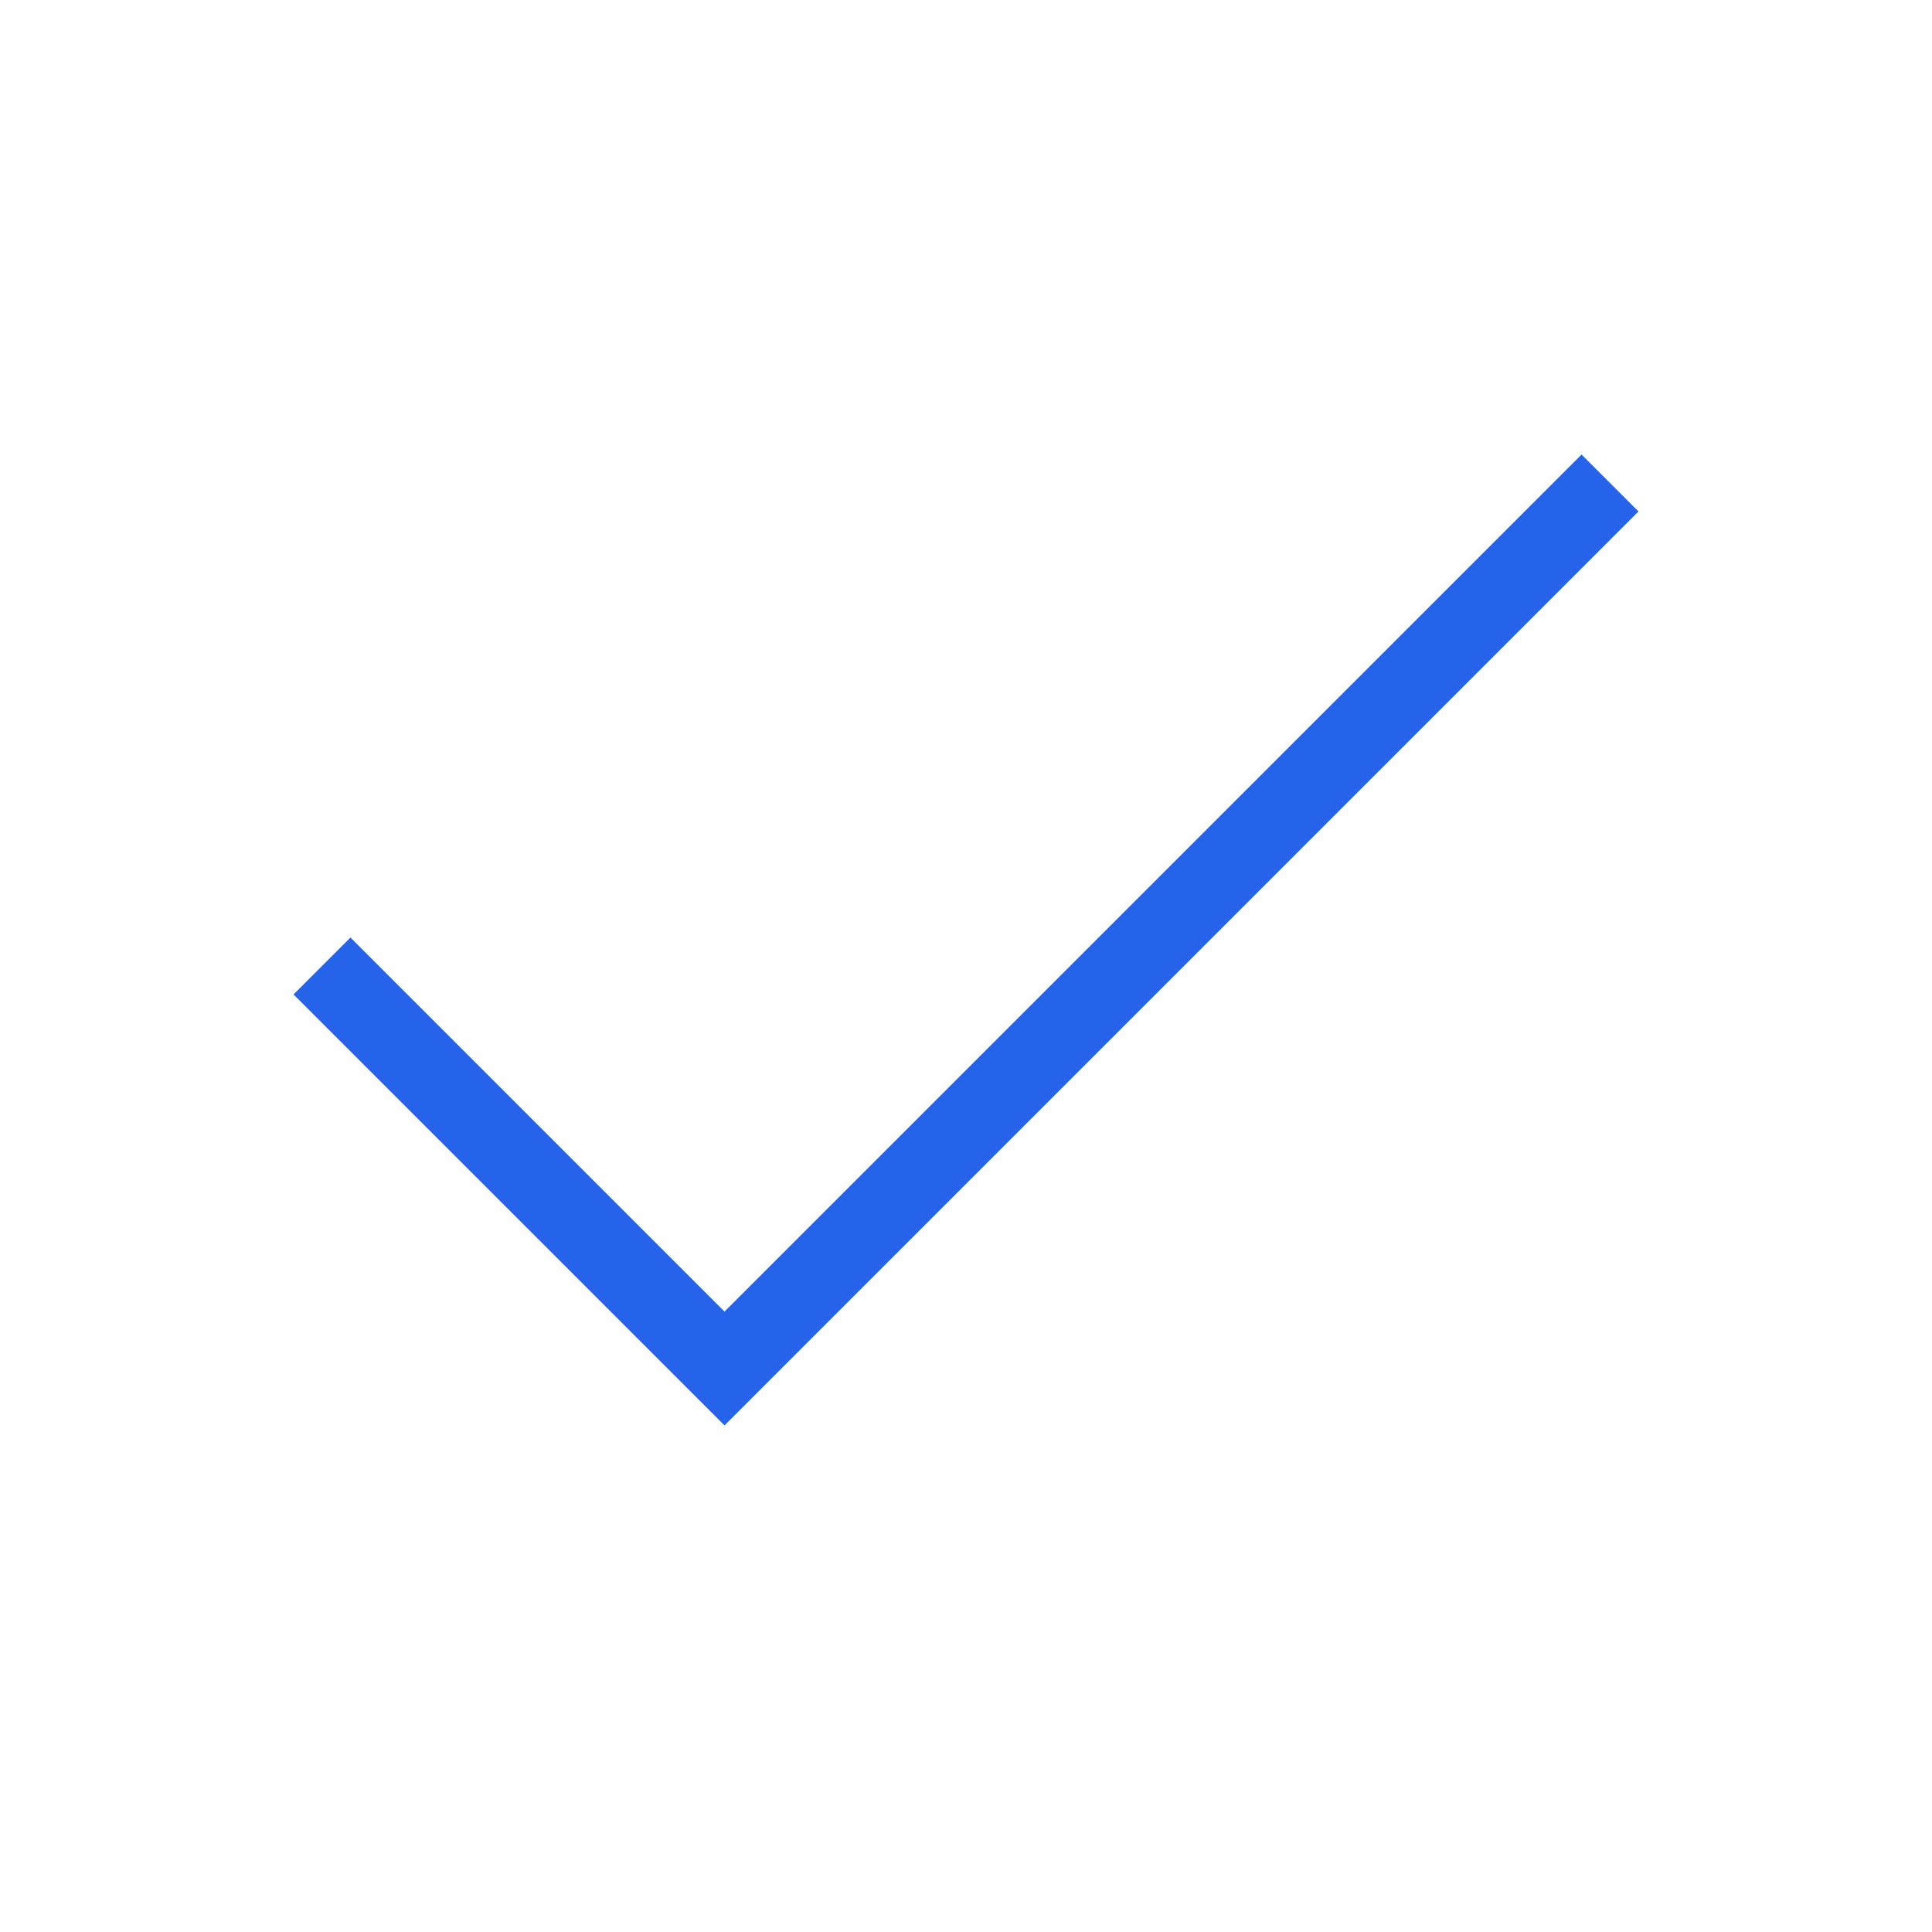
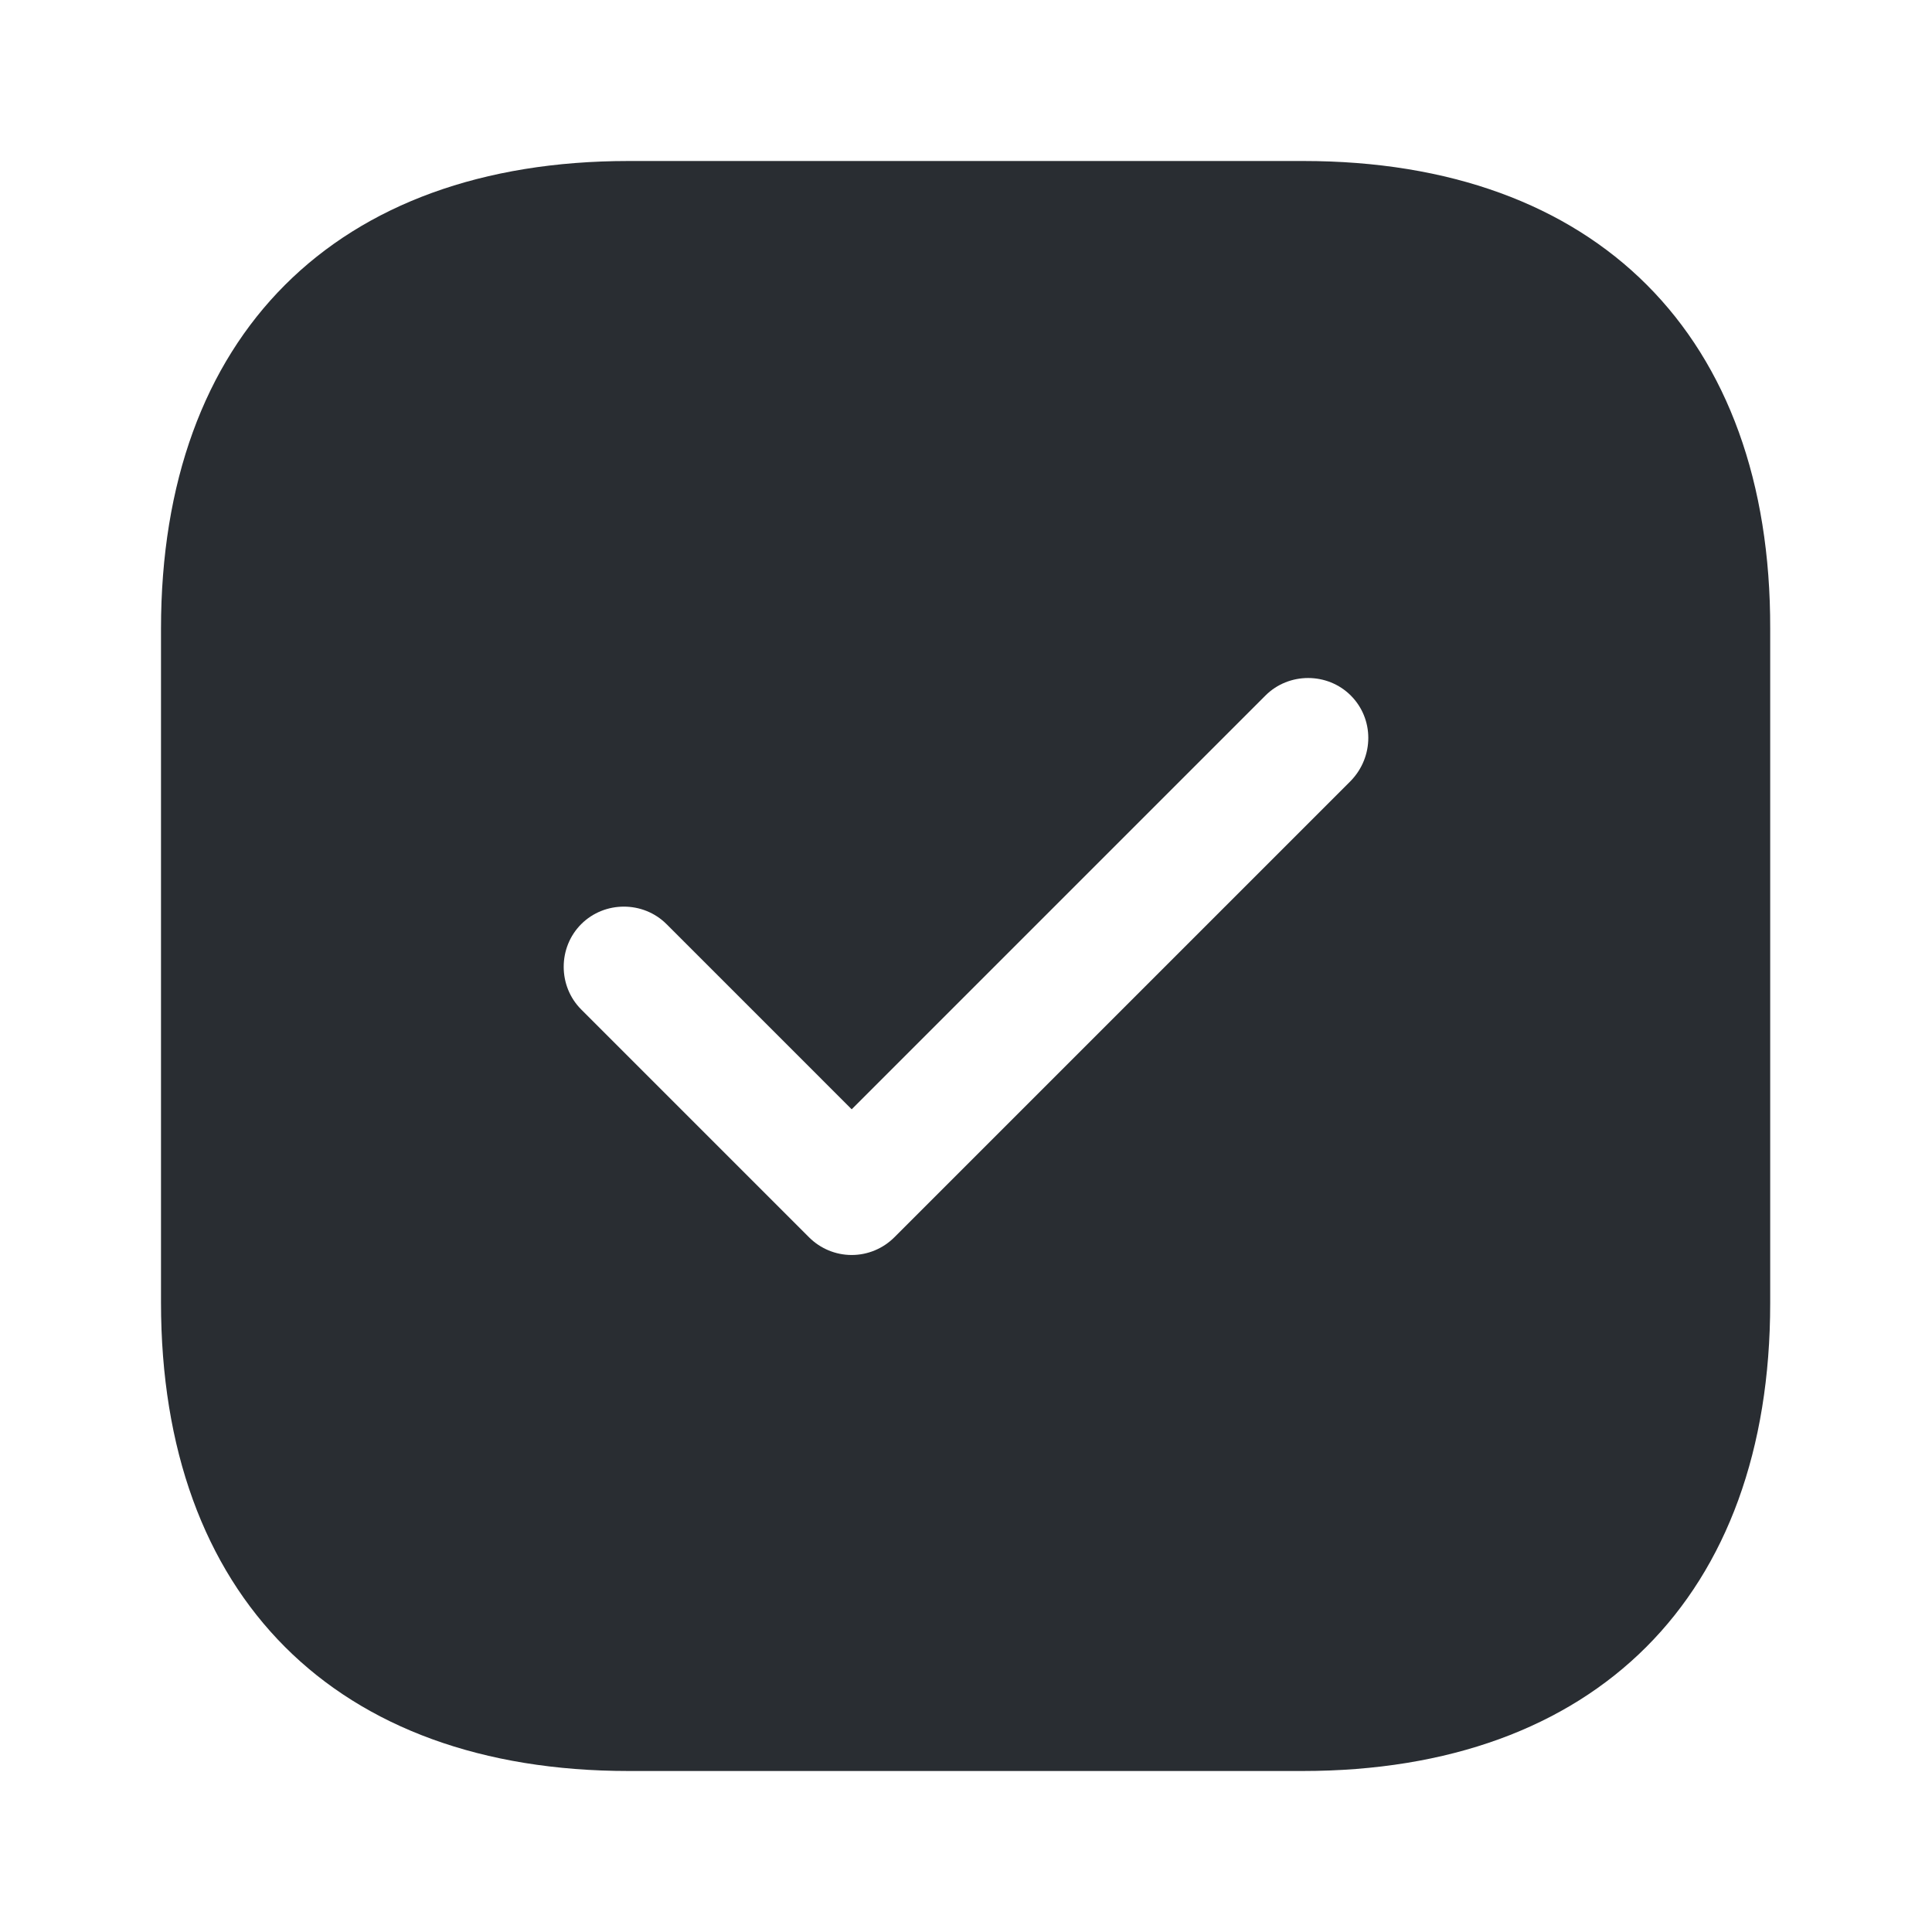
- <svg xmlns="http://www.w3.org/2000/svg" fill="none" shapeRendering="geometricPrecision" stroke="#2563eb" strokeLinecap="round" strokeLinejoin="round" strokeWidth="1.5" viewBox="0 0 24 24" width="14" height="14" version="1.1" id="svg4">
-   <defs id="defs8" />
-   <path d="M20 6L9 17l-5-5" id="path2" />
+ <svg xmlns="http://www.w3.org/2000/svg" width="800px" height="800px" viewBox="0 0 24 24" fill="none">
+   <path d="M16.19 2H7.81C4.17 2 2 4.17 2 7.81V16.18C2 19.83 4.17 22 7.81 22H16.18C19.82 22 21.99 19.83 21.99 16.19V7.81C22 4.17 19.83 2 16.19 2ZM16.78 9.7L11.11 15.37C10.97 15.51 10.78 15.59 10.58 15.59C10.38 15.59 10.19 15.51 10.05 15.37L7.22 12.54C6.93 12.25 6.93 11.77 7.22 11.48C7.51 11.19 7.99 11.19 8.28 11.48L10.58 13.78L15.72 8.64C16.01 8.35 16.49 8.35 16.78 8.64C17.07 8.93 17.07 9.4 16.78 9.7Z" fill="#292D32" />
</svg>
